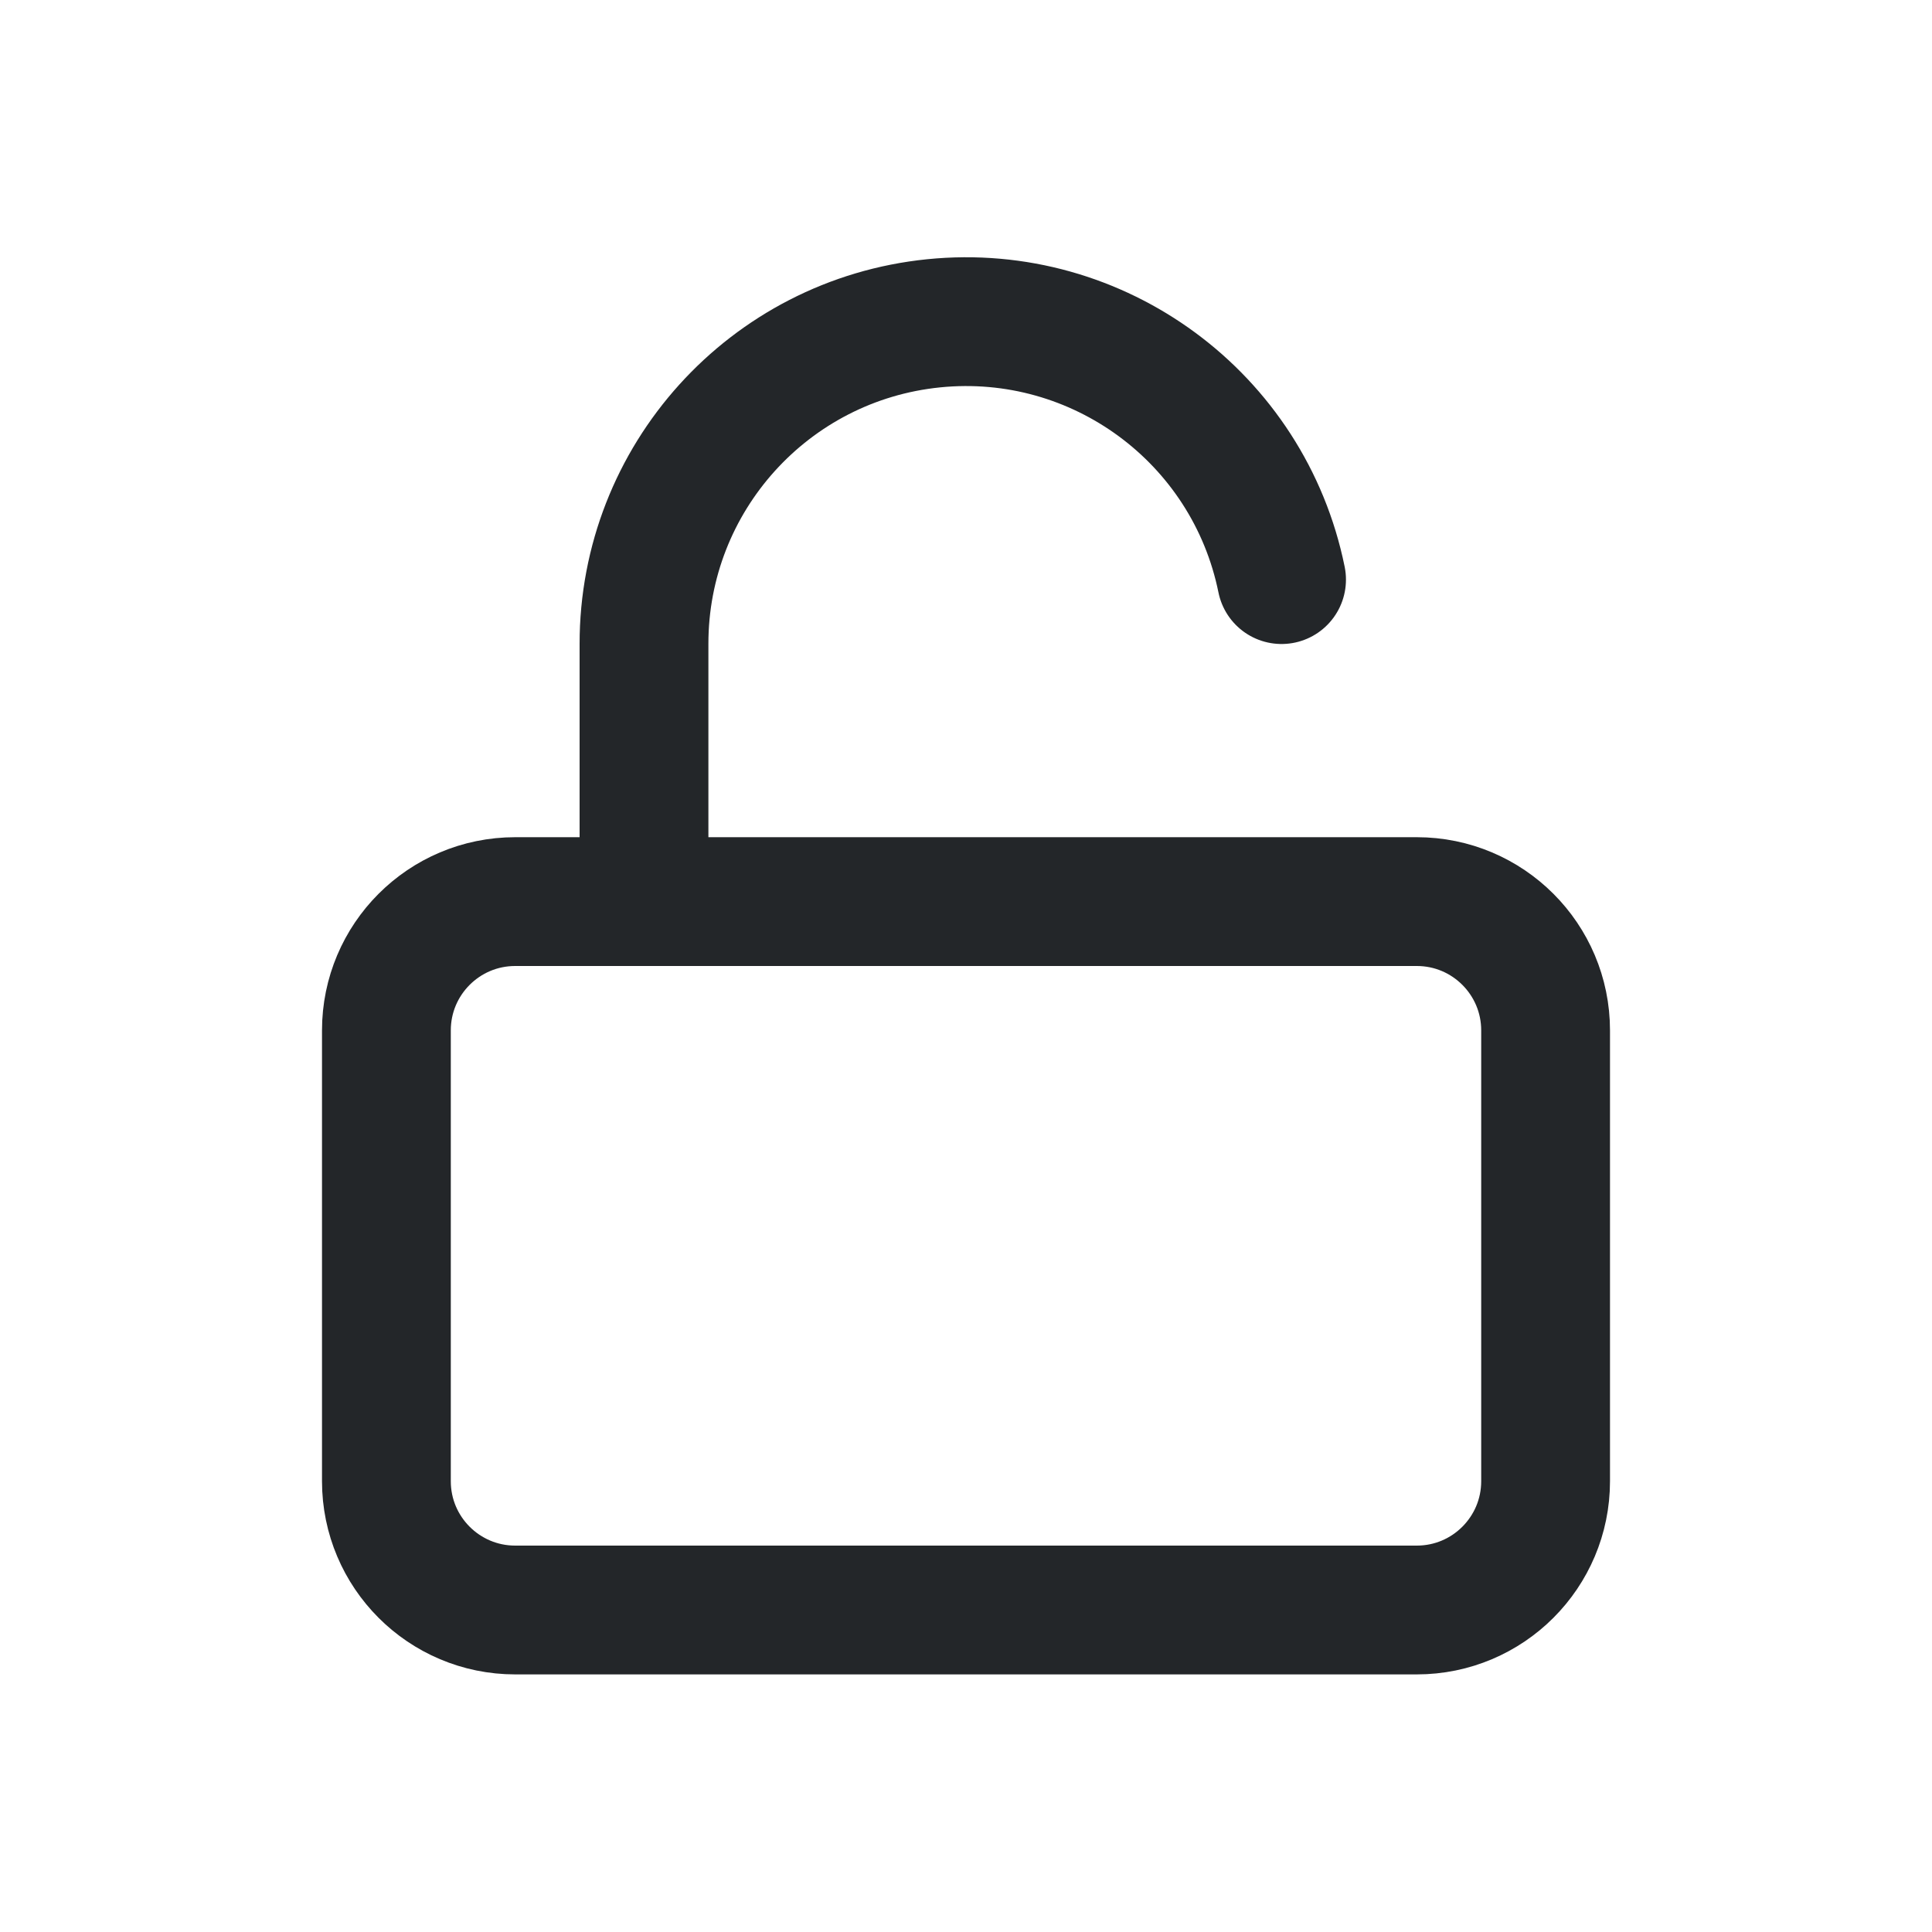
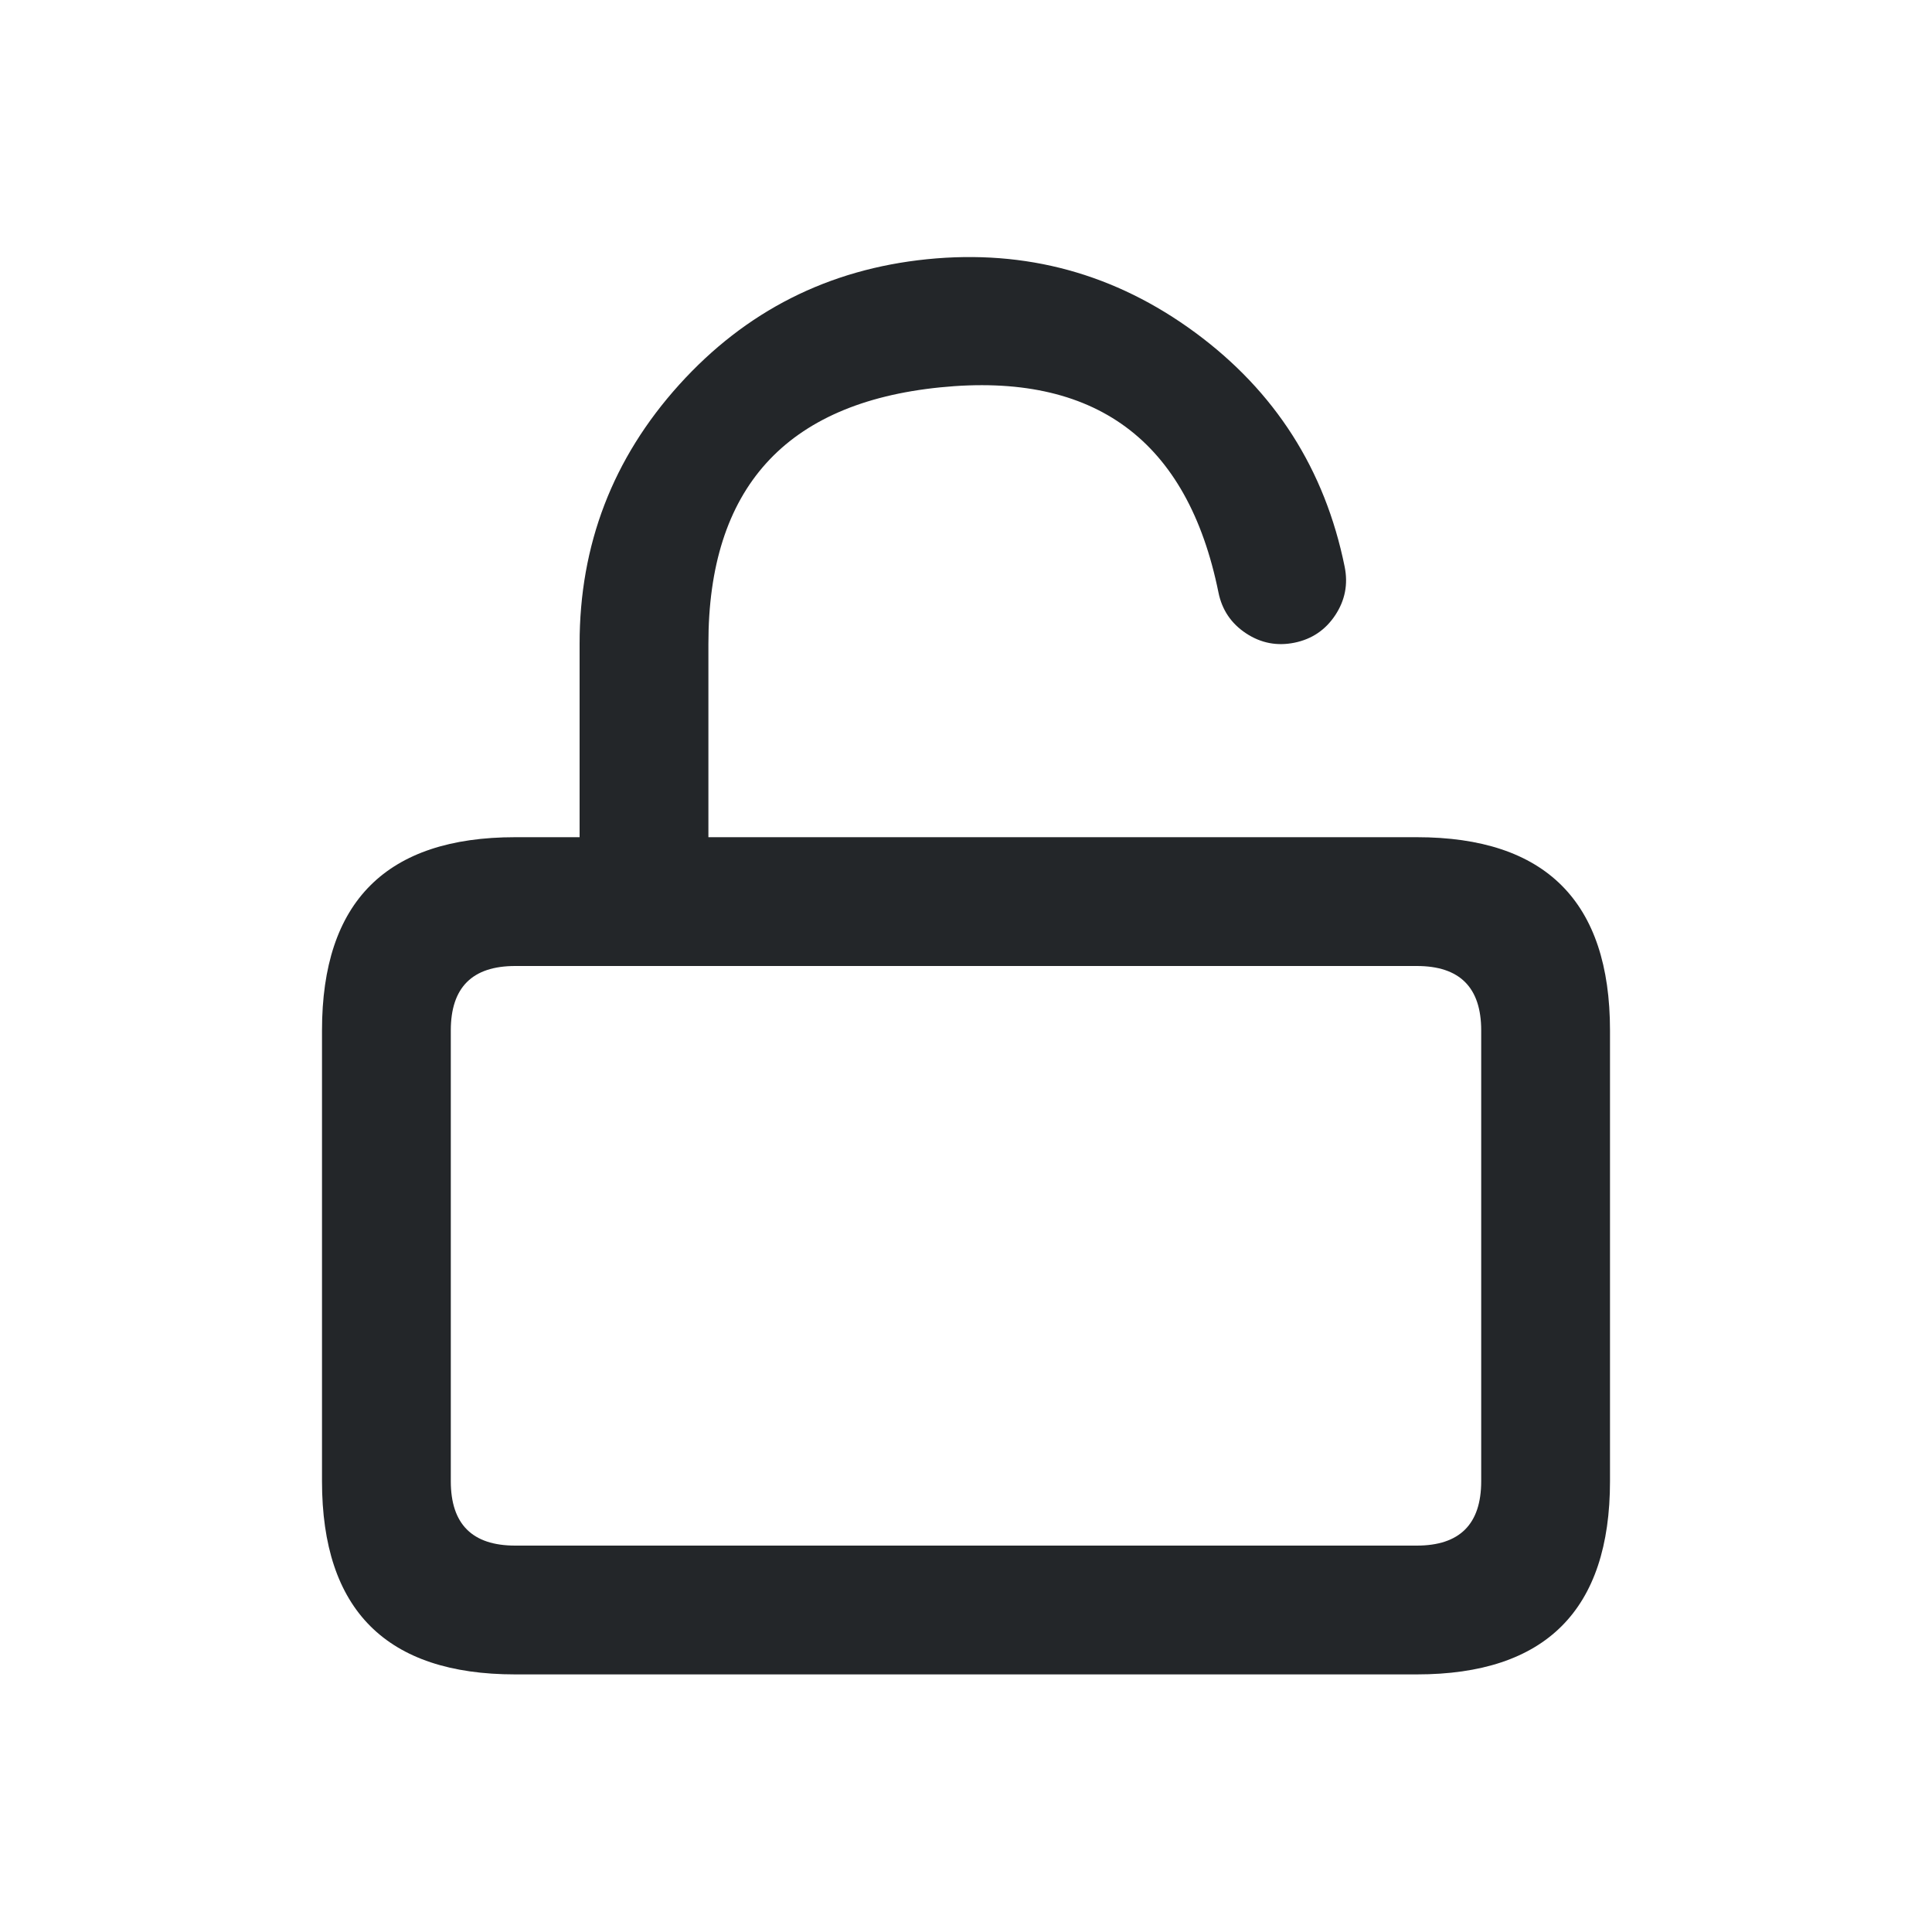
- <svg xmlns="http://www.w3.org/2000/svg" width="16" height="16" viewBox="-3.0 -3.0 30.0 30.0" fill="none" stroke-width="2" stroke-linecap="round" stroke-linejoin="round">
+ <svg xmlns="http://www.w3.org/2000/svg" width="16" height="16" viewBox="-3.0 -3.0 30.0 30.0">
  <defs>
    <style id="current-color-scheme" type="text/css">.ColorScheme-Text { color: #232629; }</style>
  </defs>
-   <rect width="18" height="11" x="3" y="11" rx="2" ry="2" class="ColorScheme-Text" stroke="currentColor" />
-   <path d="M7 11V7a5 5 0 0 1 9.9-1" class="ColorScheme-Text" stroke="currentColor" />
+   <path fill="currentColor" d="M5,10 L19,10 Q22,10 22,13 L22,20 Q22,23 19,23 L5,23 Q2,23 2,20 L2,13 Q2,10 5,10 Z M5,12 Q4,12 4,13 L4,20 Q4,21 5,21 L19,21 Q20,21 20,20 L20,13 Q20,12 19,12 Z" class="ColorScheme-Text" />
+   <path fill="currentColor" d="M6,11 L6,7 Q5.998,4.689 7.547,2.973 Q9.097,1.258 11.397,1.025 Q13.697,0.793 15.559,2.164 Q17.42,3.535 17.88,5.801 Q17.962,6.207 17.734,6.552 Q17.505,6.898 17.099,6.98 Q16.693,7.062 16.348,6.834 Q16.002,6.605 15.92,6.199 Q15.2,2.651 11.598,3.015 Q7.996,3.379 8,7 L8,11 Q8,11.414 7.707,11.707 Q7.414,12 7,12 Q6.586,12 6.293,11.707 Q6,11.414 6,11 Z" class="ColorScheme-Text" />
</svg>
